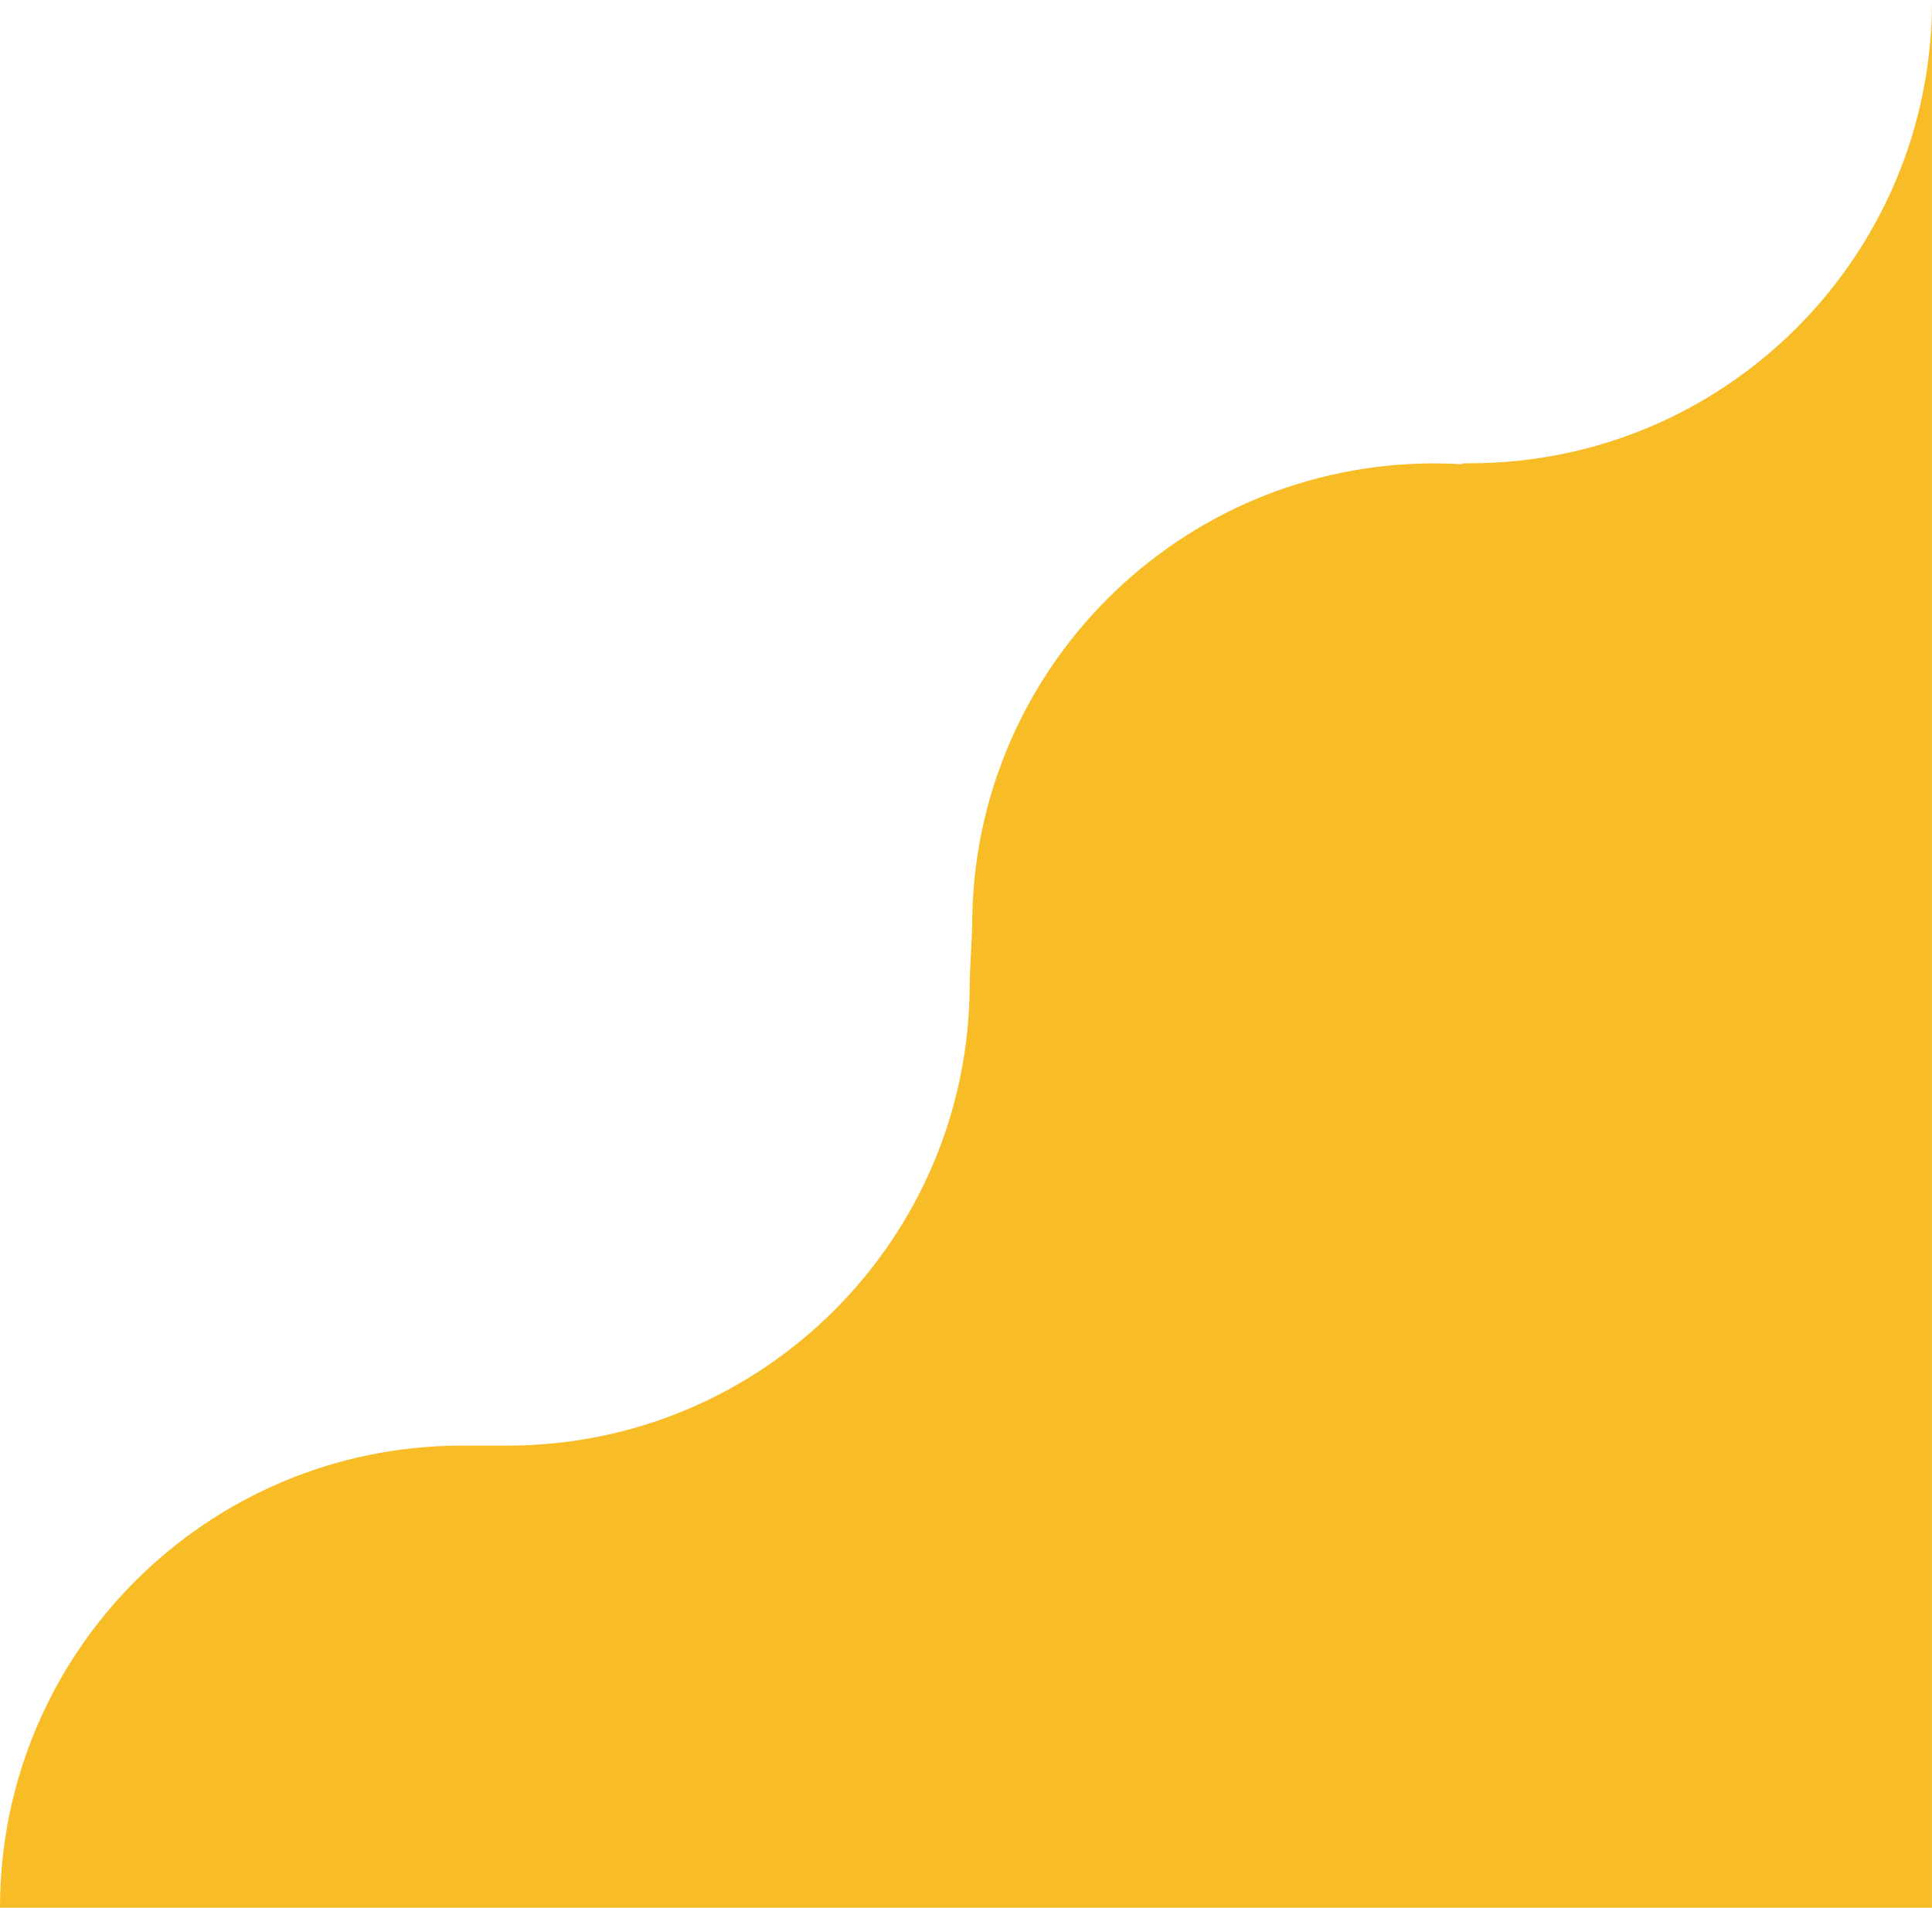
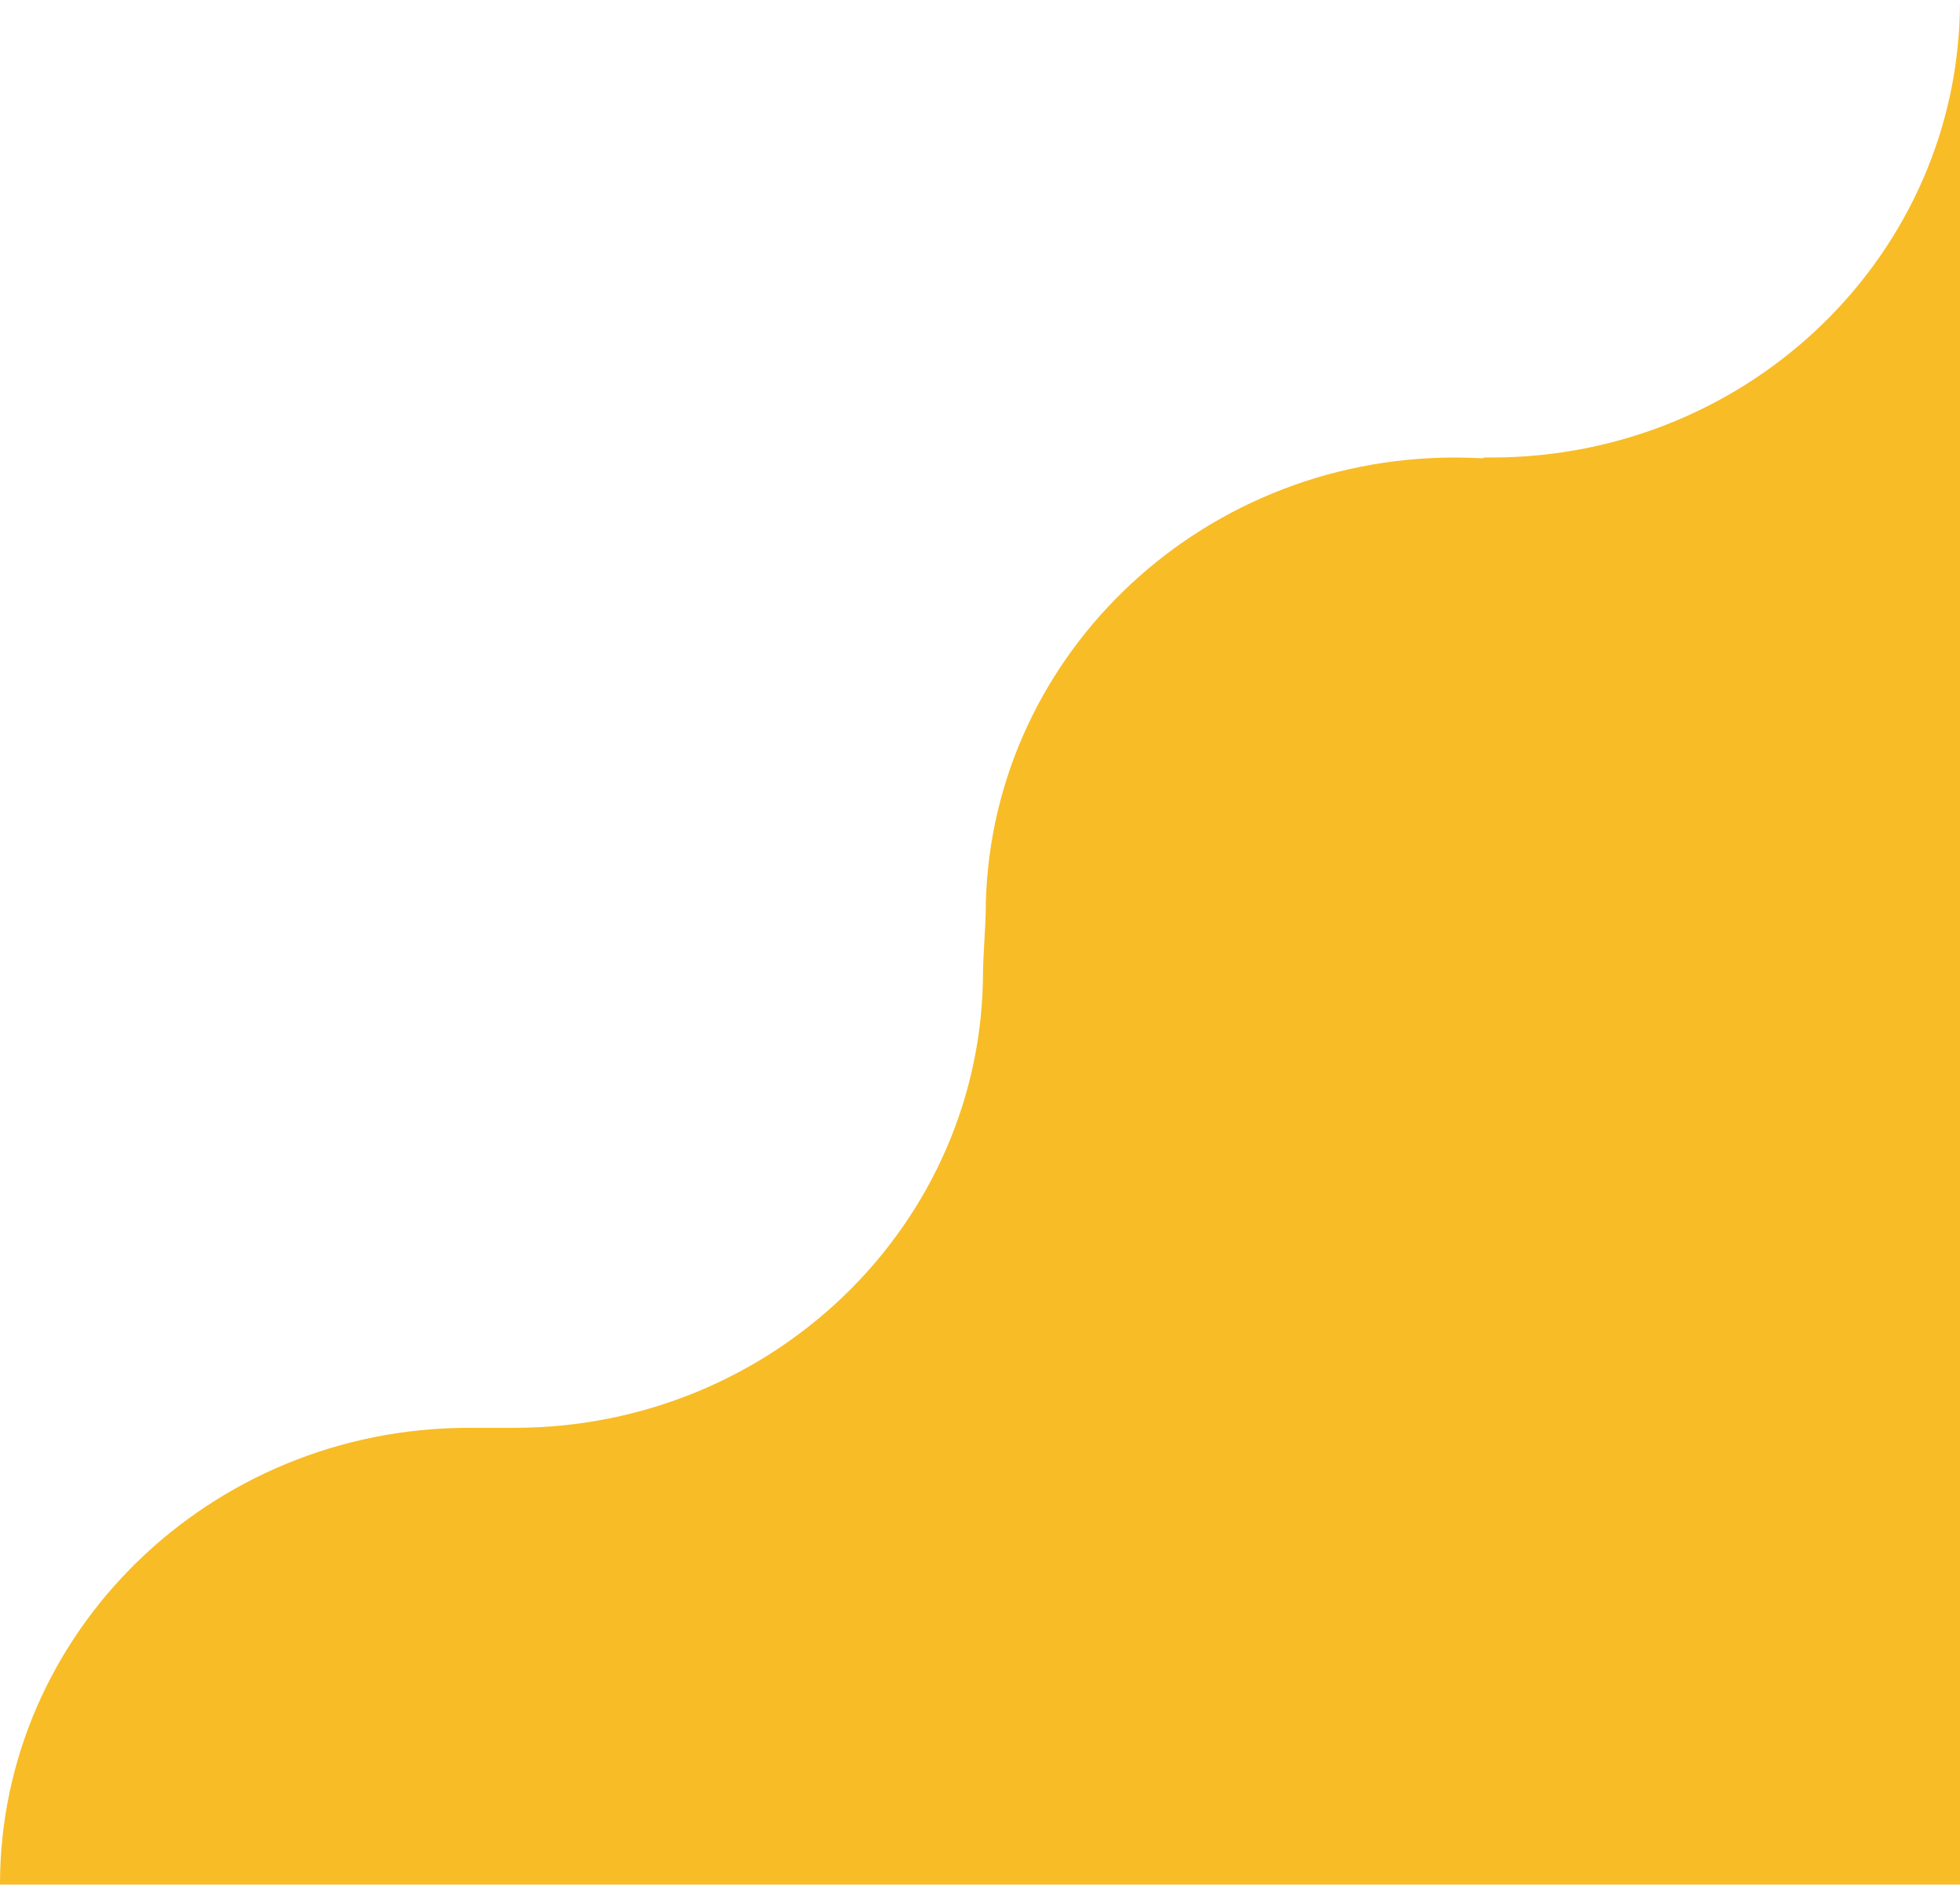
- <svg xmlns="http://www.w3.org/2000/svg" viewBox="0 0 620.35 612.58">
-   <defs>
-     <style>.cls-1{fill:#f8bc26;}</style>
-   </defs>
-   <g id="Capa_2" data-name="Capa 2">
-     <g id="Capa_1-2" data-name="Capa 1">
-       <path class="cls-1" d="M620.34,0c0,.12,0,.24,0,.36A148.4,148.4,0,0,1,472,148.76l-2.22,0-.31.3c-2.93-.17-5.89-.27-8.87-.27A148.39,148.39,0,0,0,312.16,297.15c0,2.35-.79,15.17-.79,18.64A148.39,148.39,0,0,1,163,464.18l-12.73,0-1.86,0A148.4,148.4,0,0,0,0,612.58H620.34Z" />
+ <svg xmlns="http://www.w3.org/2000/svg" version="1.1" id="Capa_1" x="0px" y="0px" viewBox="0 0 518 498" style="enable-background:new 0 0 518 498;" xml:space="preserve">
+   <style type="text/css">
+ 	.st0{fill:#F8BC26;}
+ </style>
+   <g id="Capa_2_1_">
+     <g id="Capa_1-2">
+       <path class="st0" d="M518,0c0,0.1,0,0.2,0,0.3c0,66.6-55.4,120.6-123.9,120.6h-1.9l-0.3,0.2c-2.4-0.1-4.9-0.2-7.4-0.2    c-68.4,0-123.9,54-124,120.6c0,0,0,0,0,0c0,1.9-0.7,12.3-0.7,15.2c0,66.6-55.5,120.6-123.9,120.6h-10.6h-1.6    C55.5,377.4,0,431.4,0,498c0,0,0,0,0,0h518V0z" />
    </g>
  </g>
</svg>
